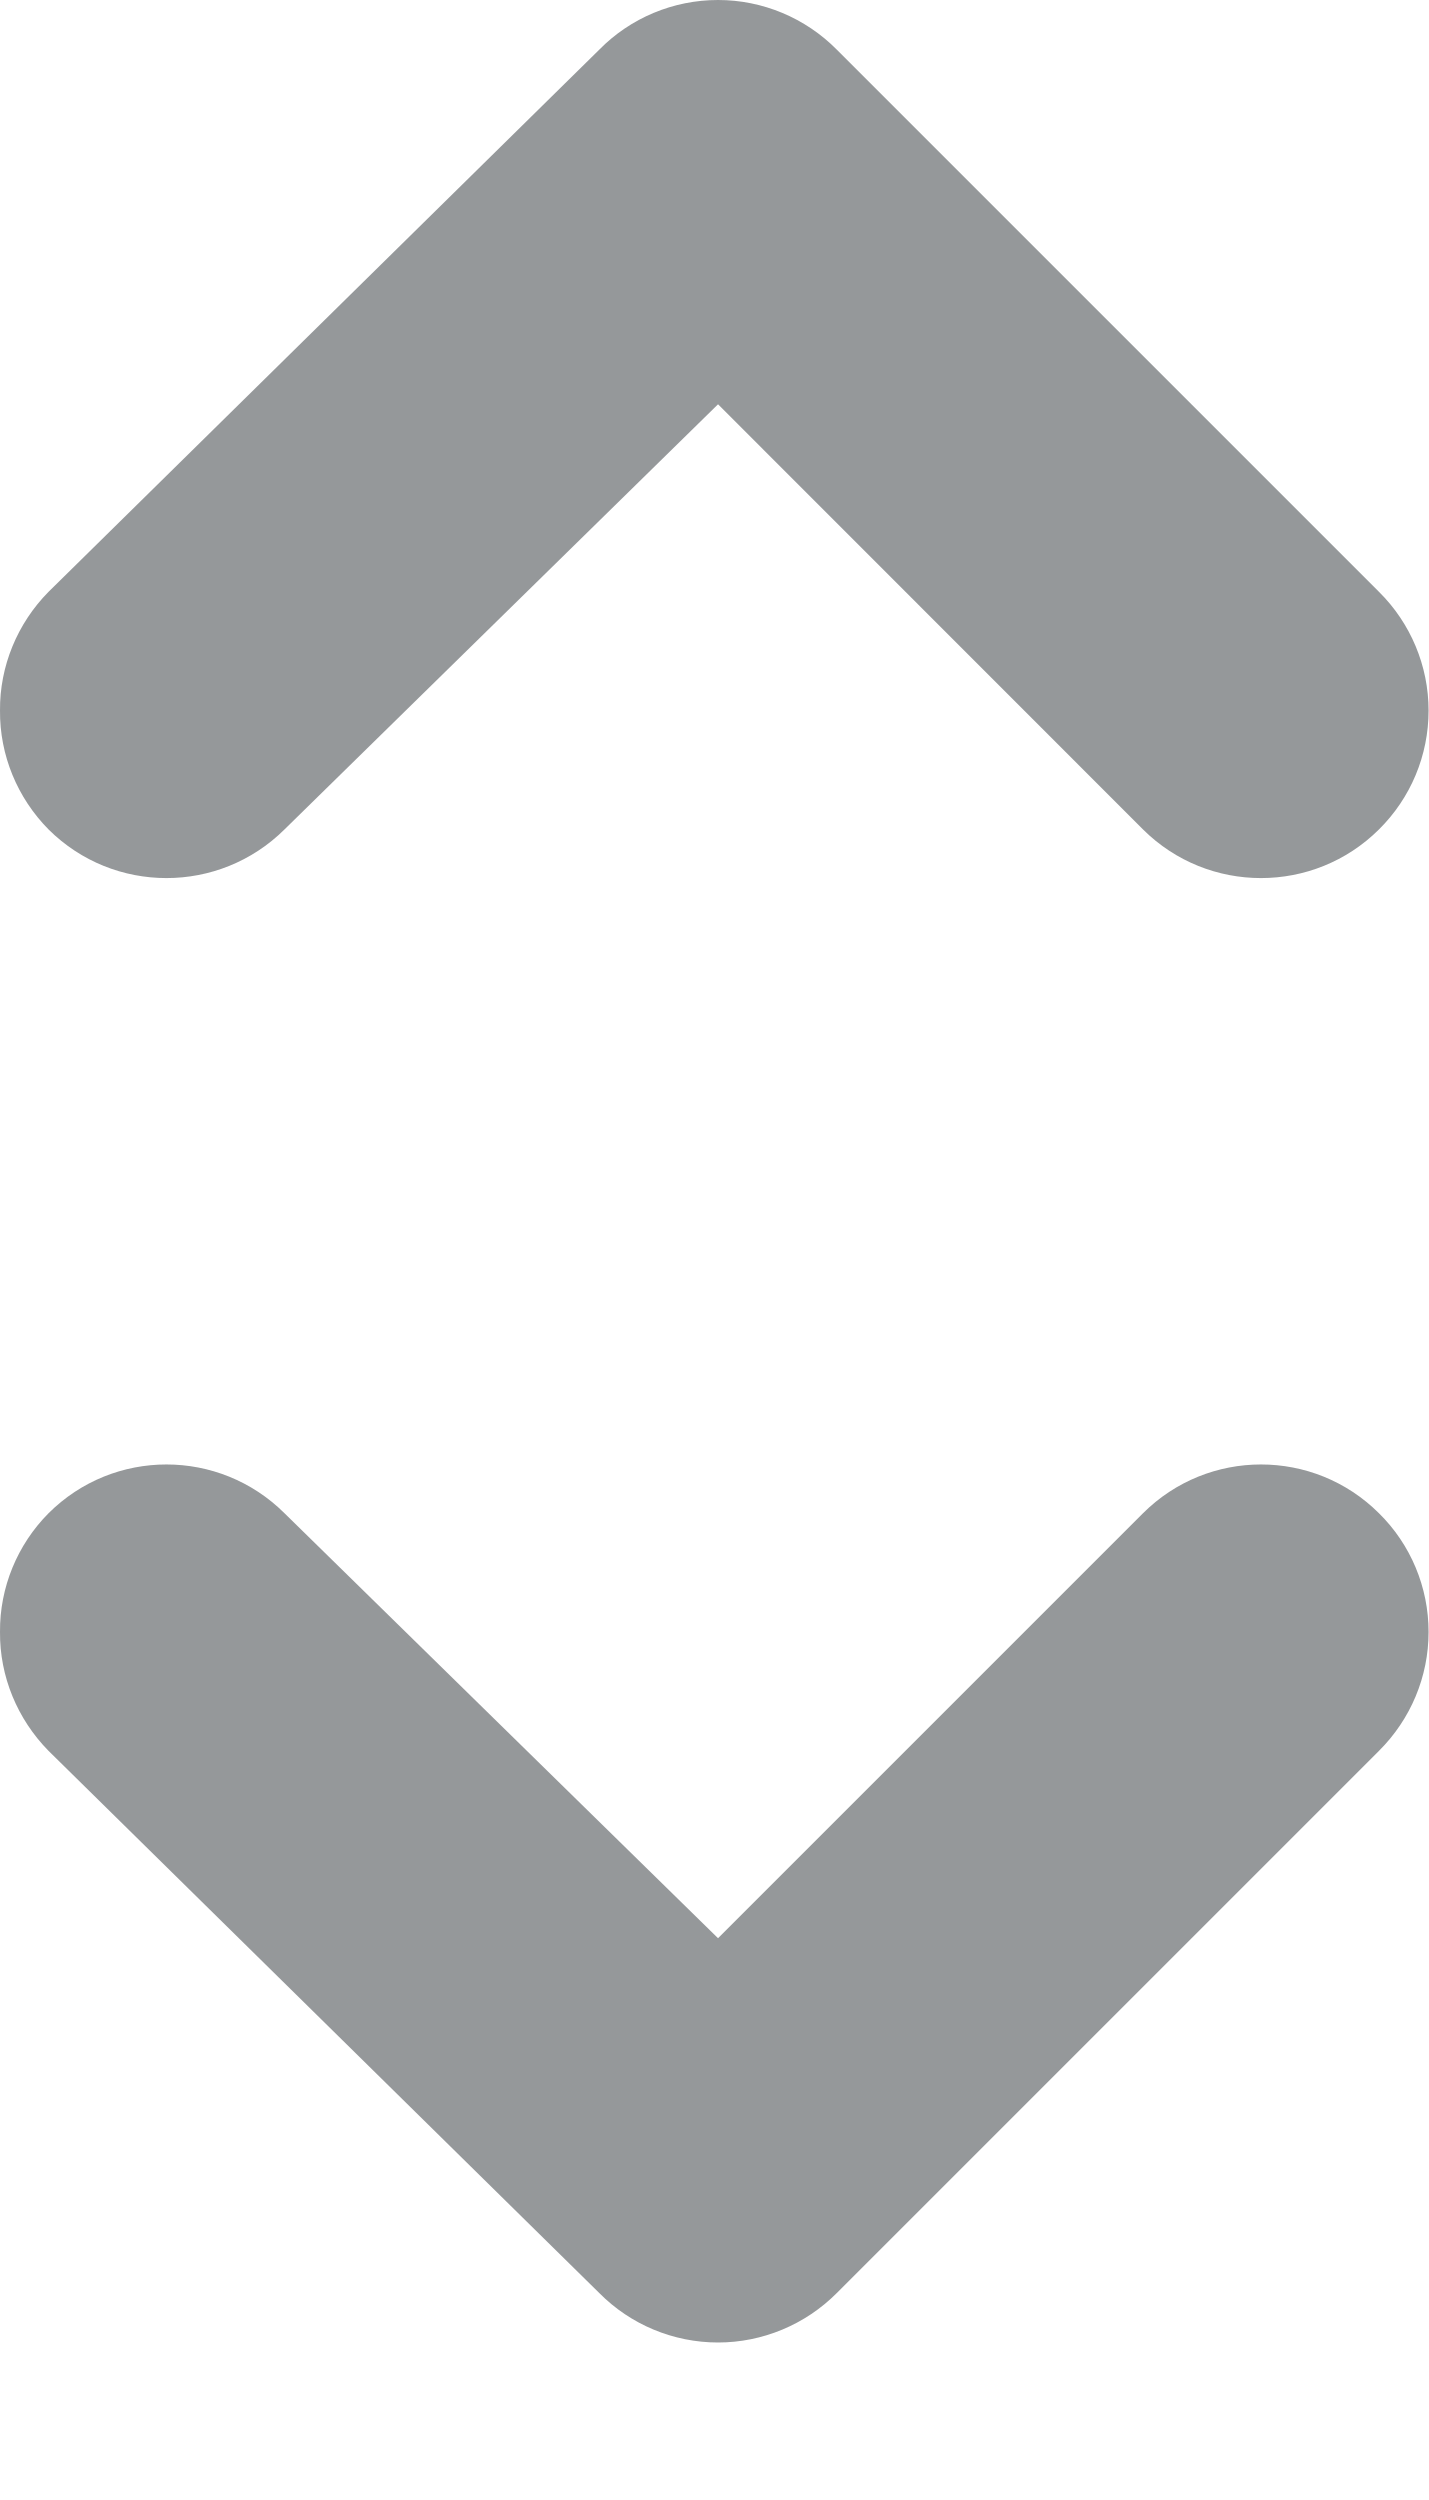
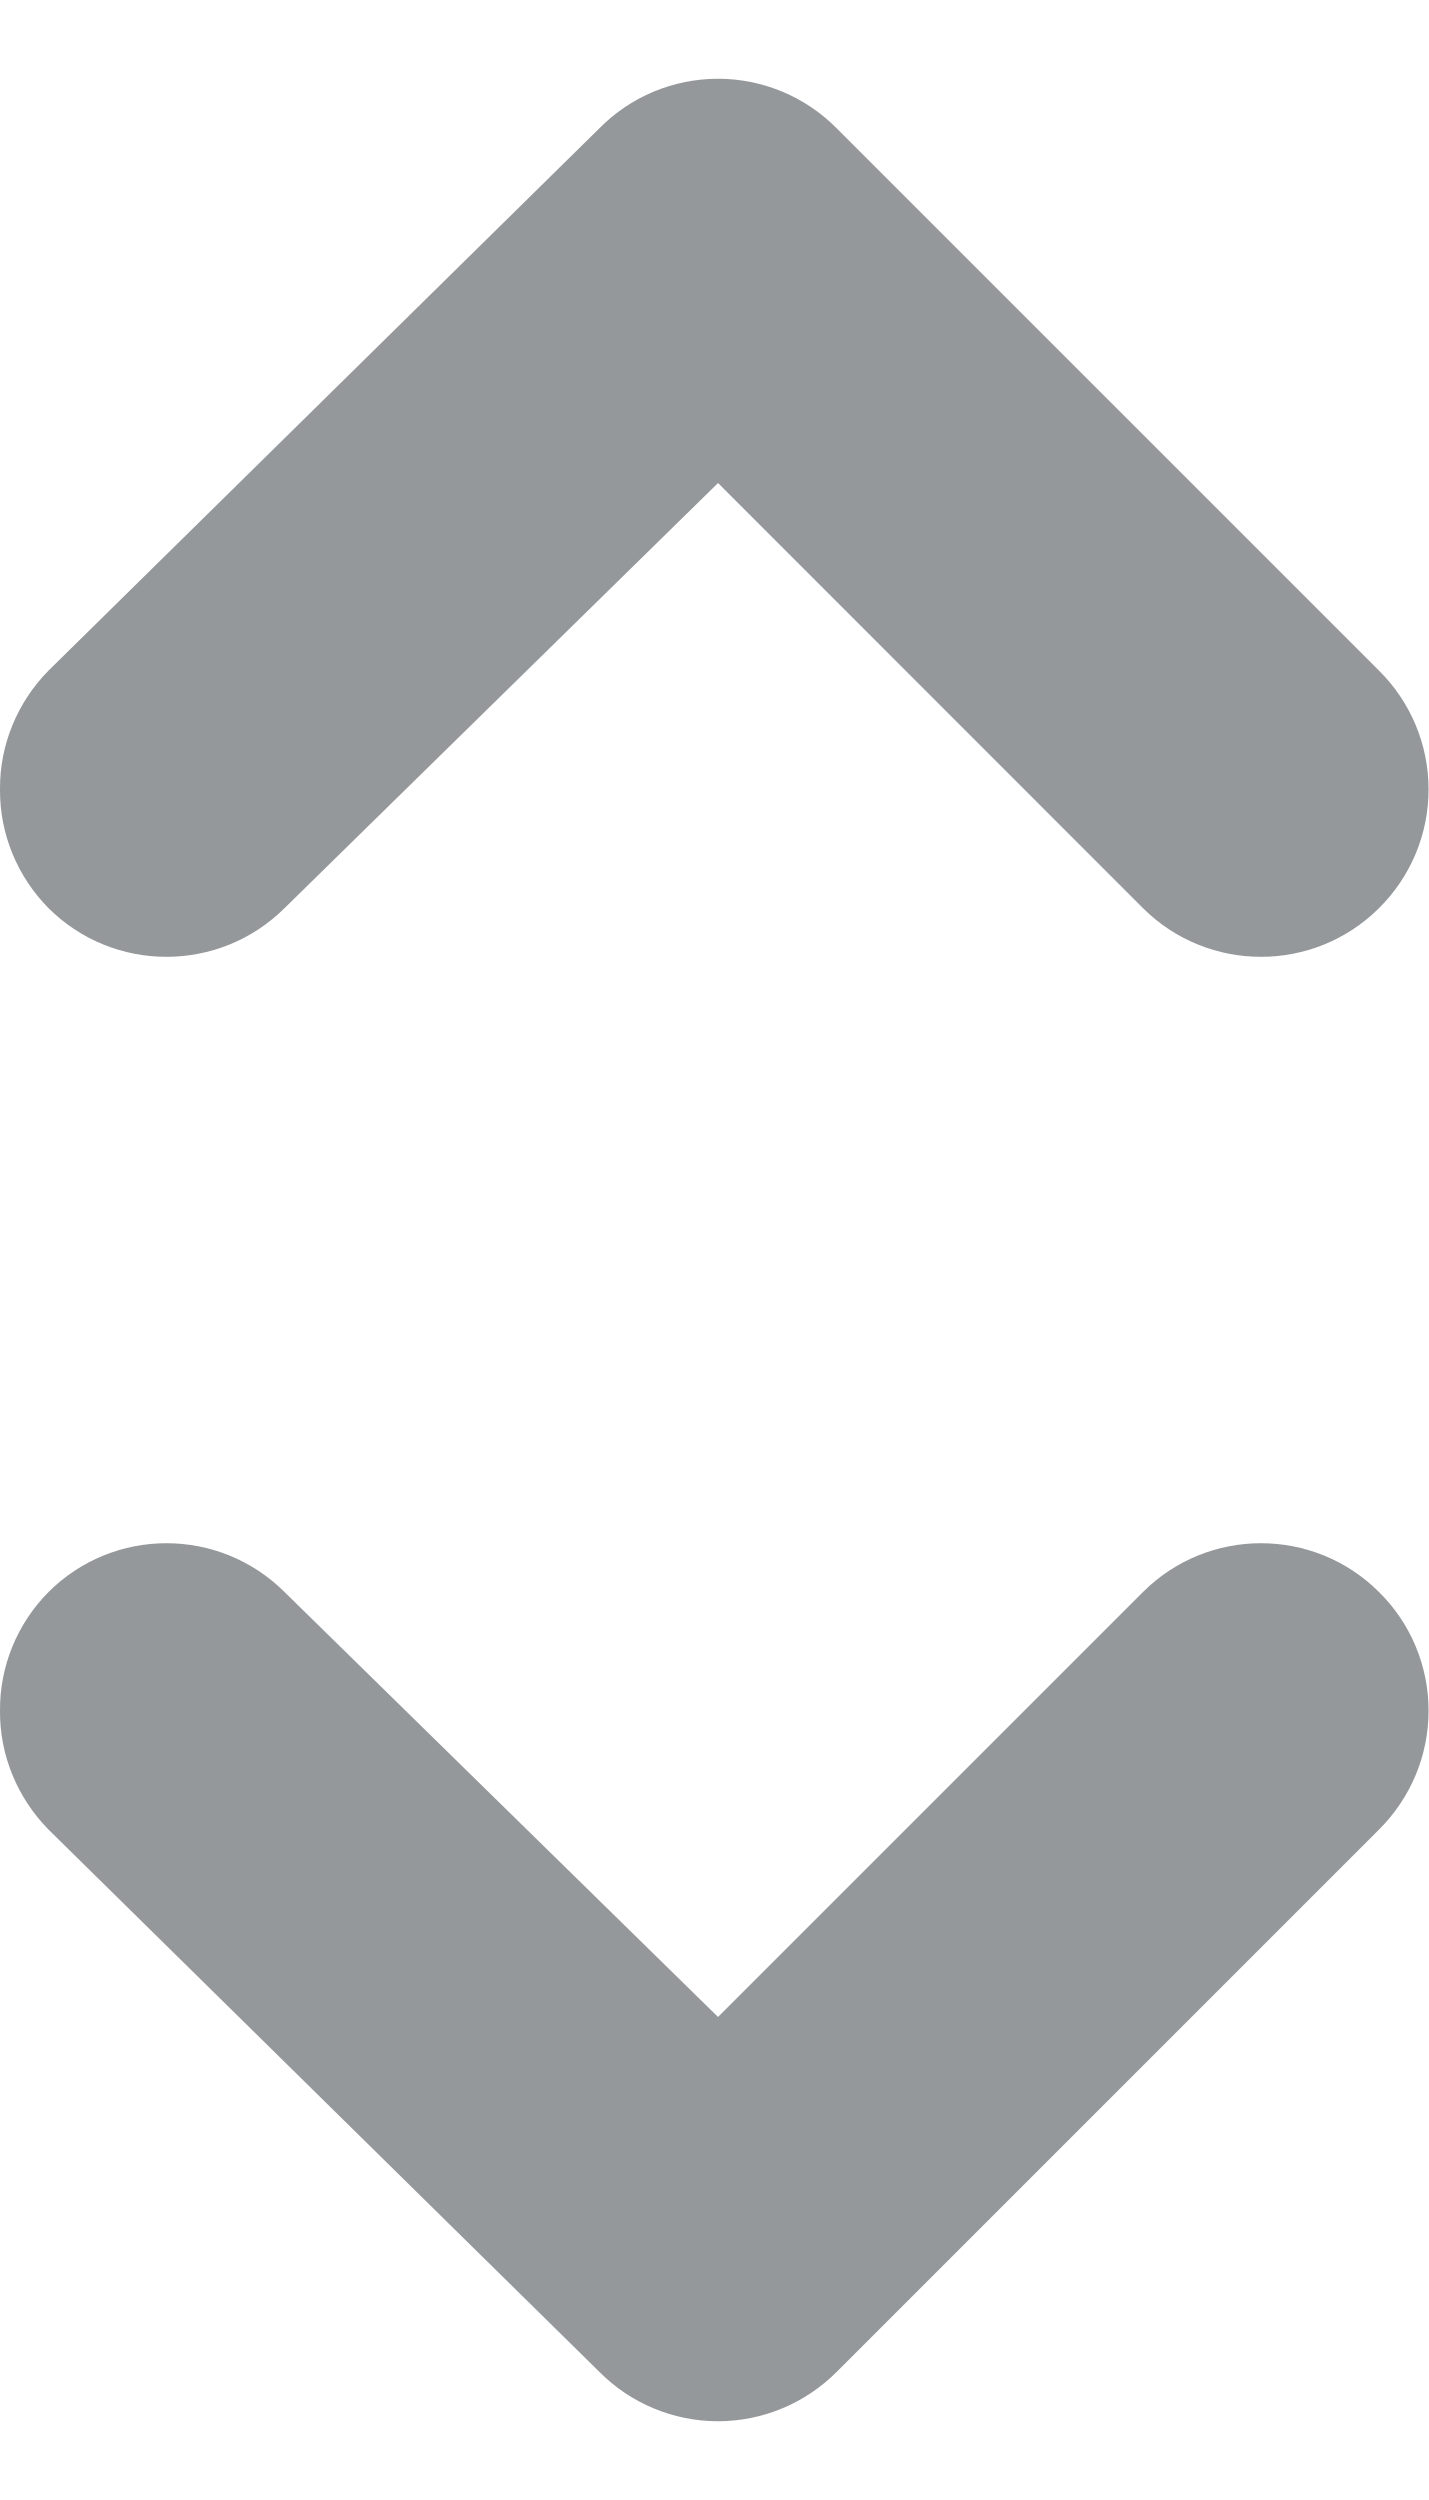
<svg xmlns="http://www.w3.org/2000/svg" width="8" height="14" viewBox="0 0 8 14" fill="none">
-   <g id="Group 598">
-     <path id="Vector" fill-rule="evenodd" clip-rule="evenodd" d="M4.021 10.854L6.401 8.474C6.766 8.11 7.357 8.11 7.722 8.474C7.9 8.649 8 8.889 8 9.139C8 9.389 7.9 9.628 7.722 9.805L4.686 12.841C4.51 13.018 4.27 13.118 4.021 13.118C3.771 13.118 3.531 13.018 3.356 12.841L0.272 9.805C0.097 9.627 -0.002 9.388 2.3135e-05 9.139C-0.002 8.89 0.097 8.65 0.272 8.474C0.637 8.11 1.227 8.11 1.593 8.474L4.021 10.854ZM4.021 2.264L6.401 4.645C6.766 5.008 7.357 5.008 7.722 4.645C7.9 4.469 8 4.23 8 3.979C8 3.73 7.9 3.49 7.722 3.314L4.686 0.278C4.51 0.1 4.27 0 4.021 0C3.771 0 3.531 0.1 3.356 0.278L0.272 3.314C0.097 3.491 -0.002 3.731 2.3135e-05 3.979C-0.002 4.229 0.097 4.468 0.272 4.645C0.637 5.008 1.227 5.008 1.593 4.645L4.021 2.264Z" fill="#95989A" />
-   </g>
+   <path fill-rule="evenodd" clip-rule="evenodd" d="M4.021 11.295L6.401 8.915C6.766 8.551 7.357 8.551 7.722 8.915C7.9 9.09 8 9.33 8 9.58C8 9.83 7.9 10.069 7.722 10.246L4.686 13.282C4.51 13.459 4.27 13.559 4.021 13.559C3.771 13.559 3.531 13.459 3.356 13.282L0.272 10.246C0.097 10.068 -0.002 9.829 2.3135e-05 9.58C-0.002 9.331 0.097 9.091 0.272 8.915C0.637 8.551 1.227 8.551 1.593 8.915L4.021 11.295ZM4.021 2.705L6.401 5.086C6.766 5.449 7.357 5.449 7.722 5.086C7.9 4.91 8 4.671 8 4.42C8 4.171 7.9 3.931 7.722 3.755L4.686 0.719C4.51 0.541 4.27 0.441 4.021 0.441C3.771 0.441 3.531 0.541 3.356 0.719L0.272 3.755C0.097 3.932 -0.002 4.172 2.3135e-05 4.42C-0.002 4.67 0.097 4.909 0.272 5.086C0.637 5.449 1.227 5.449 1.593 5.086L4.021 2.705Z" fill="#95989A" />
</svg>
